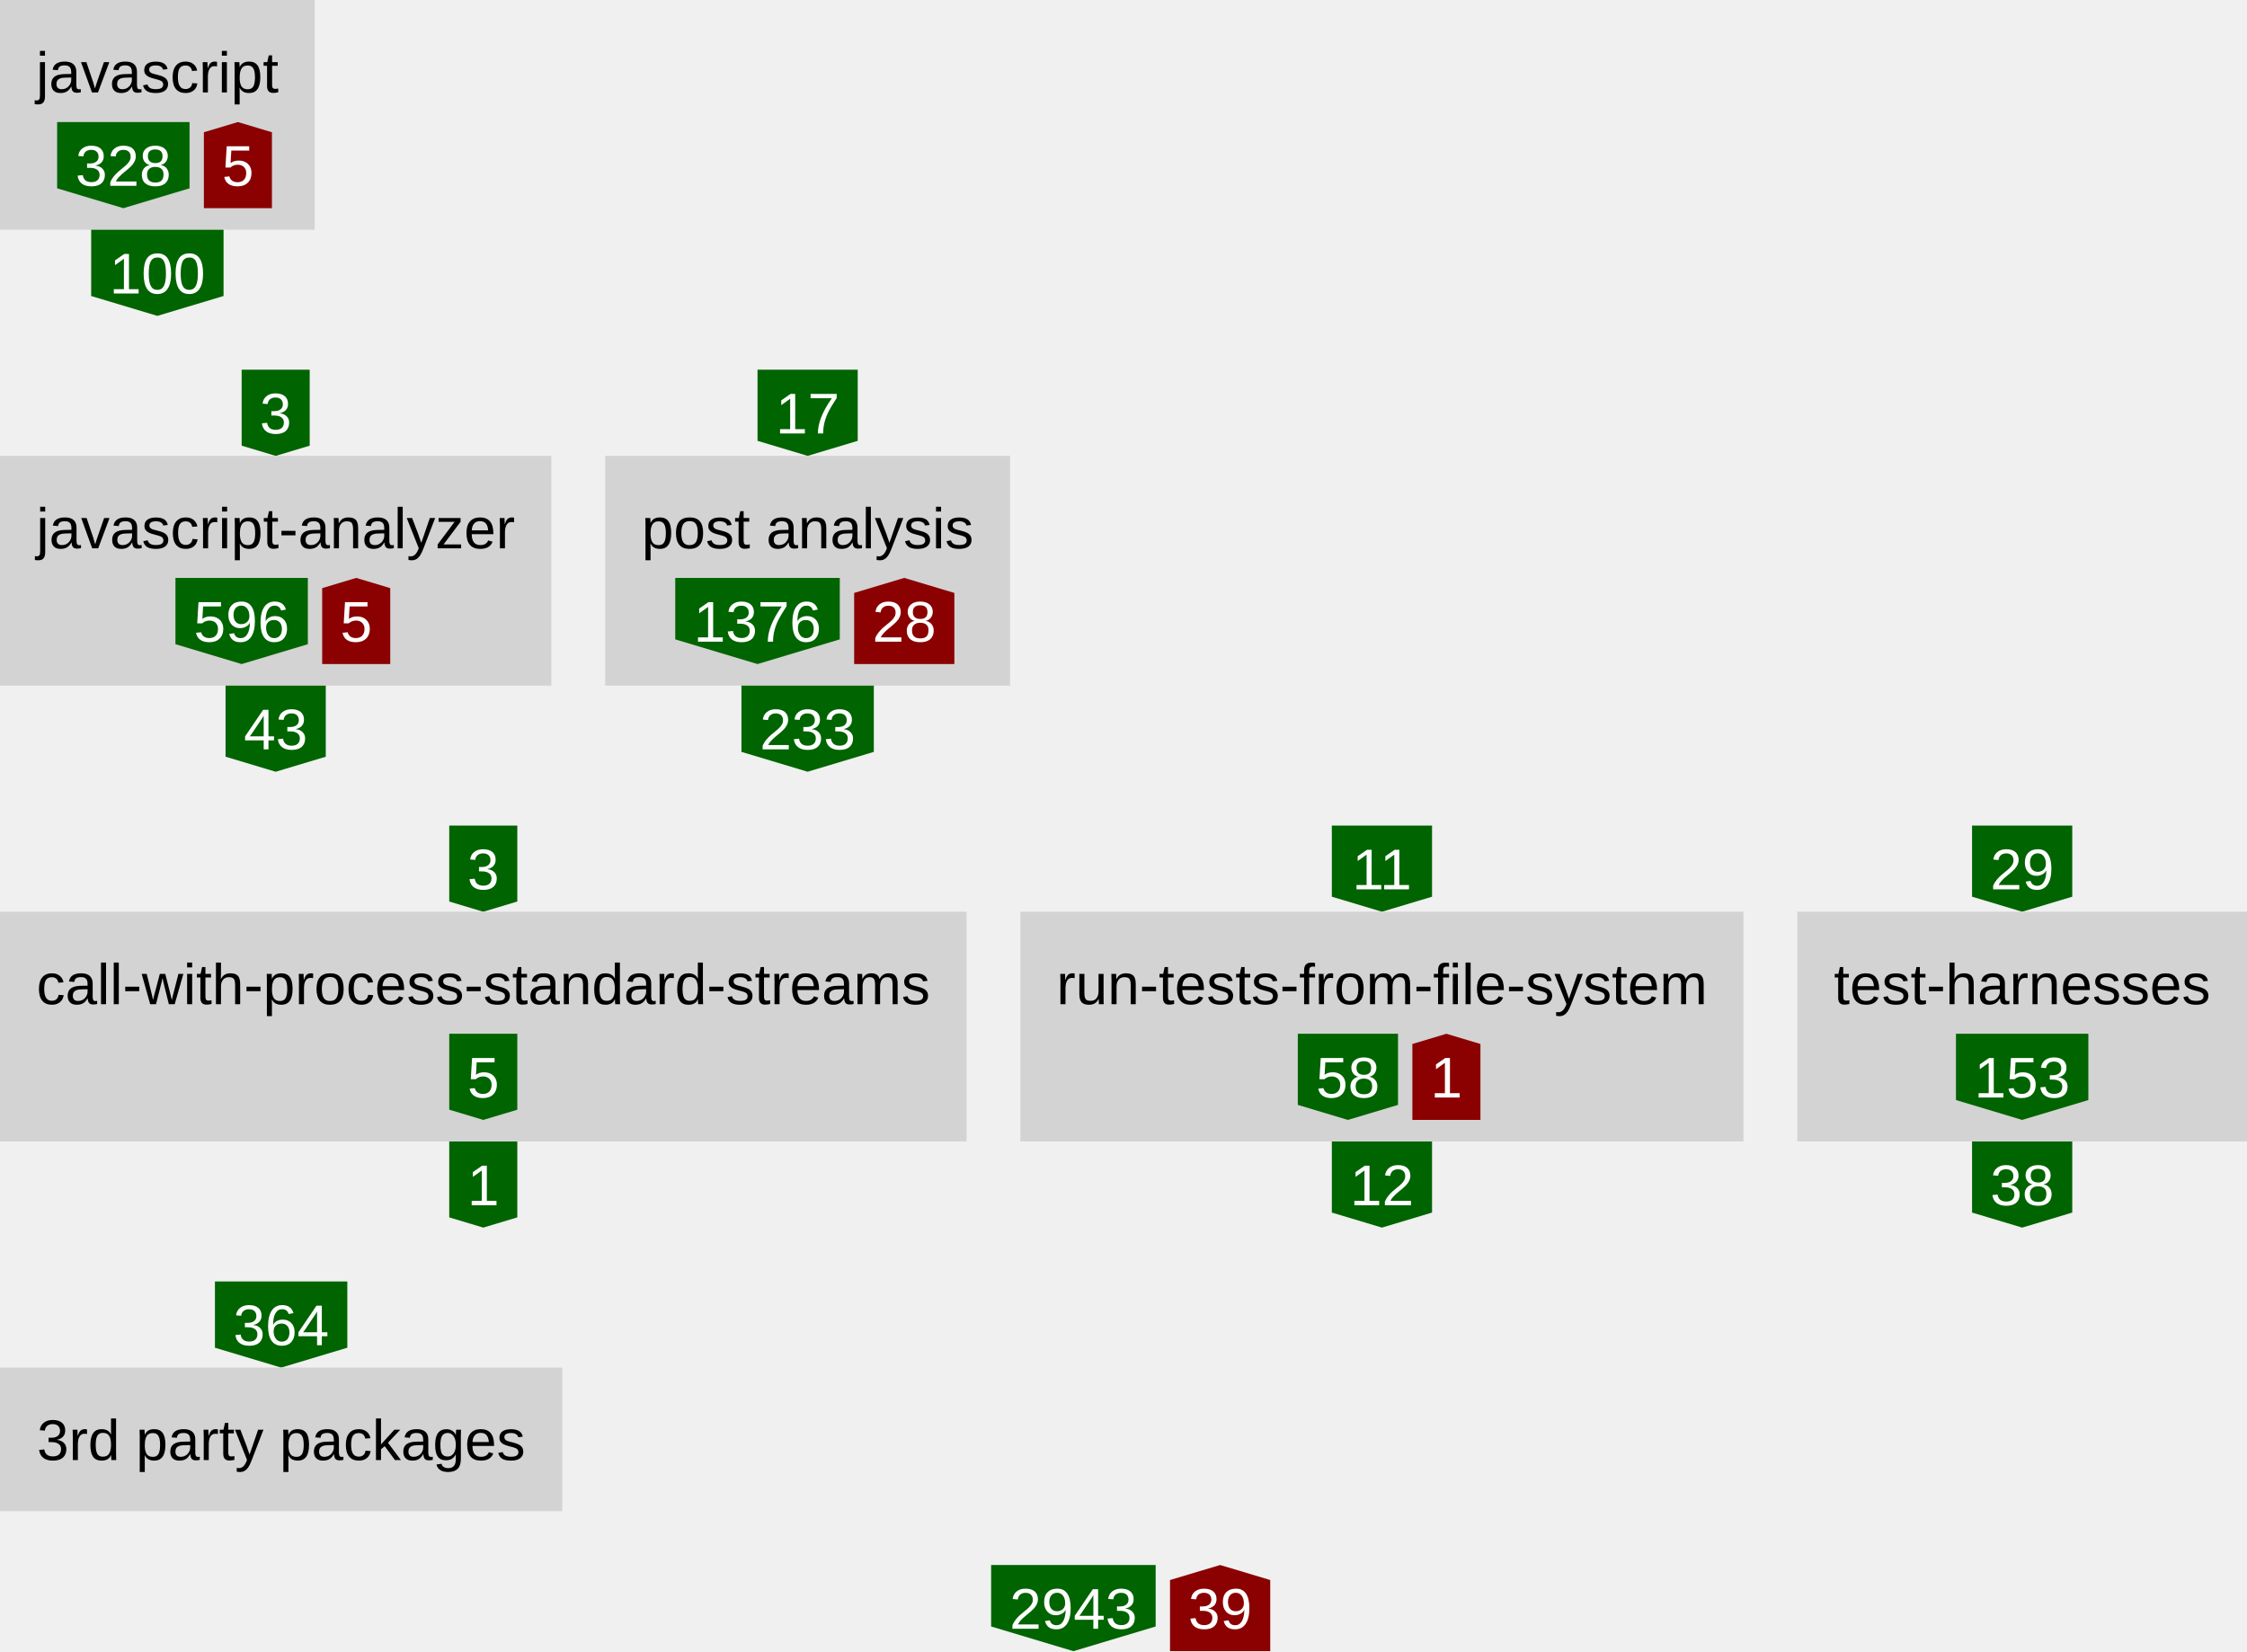
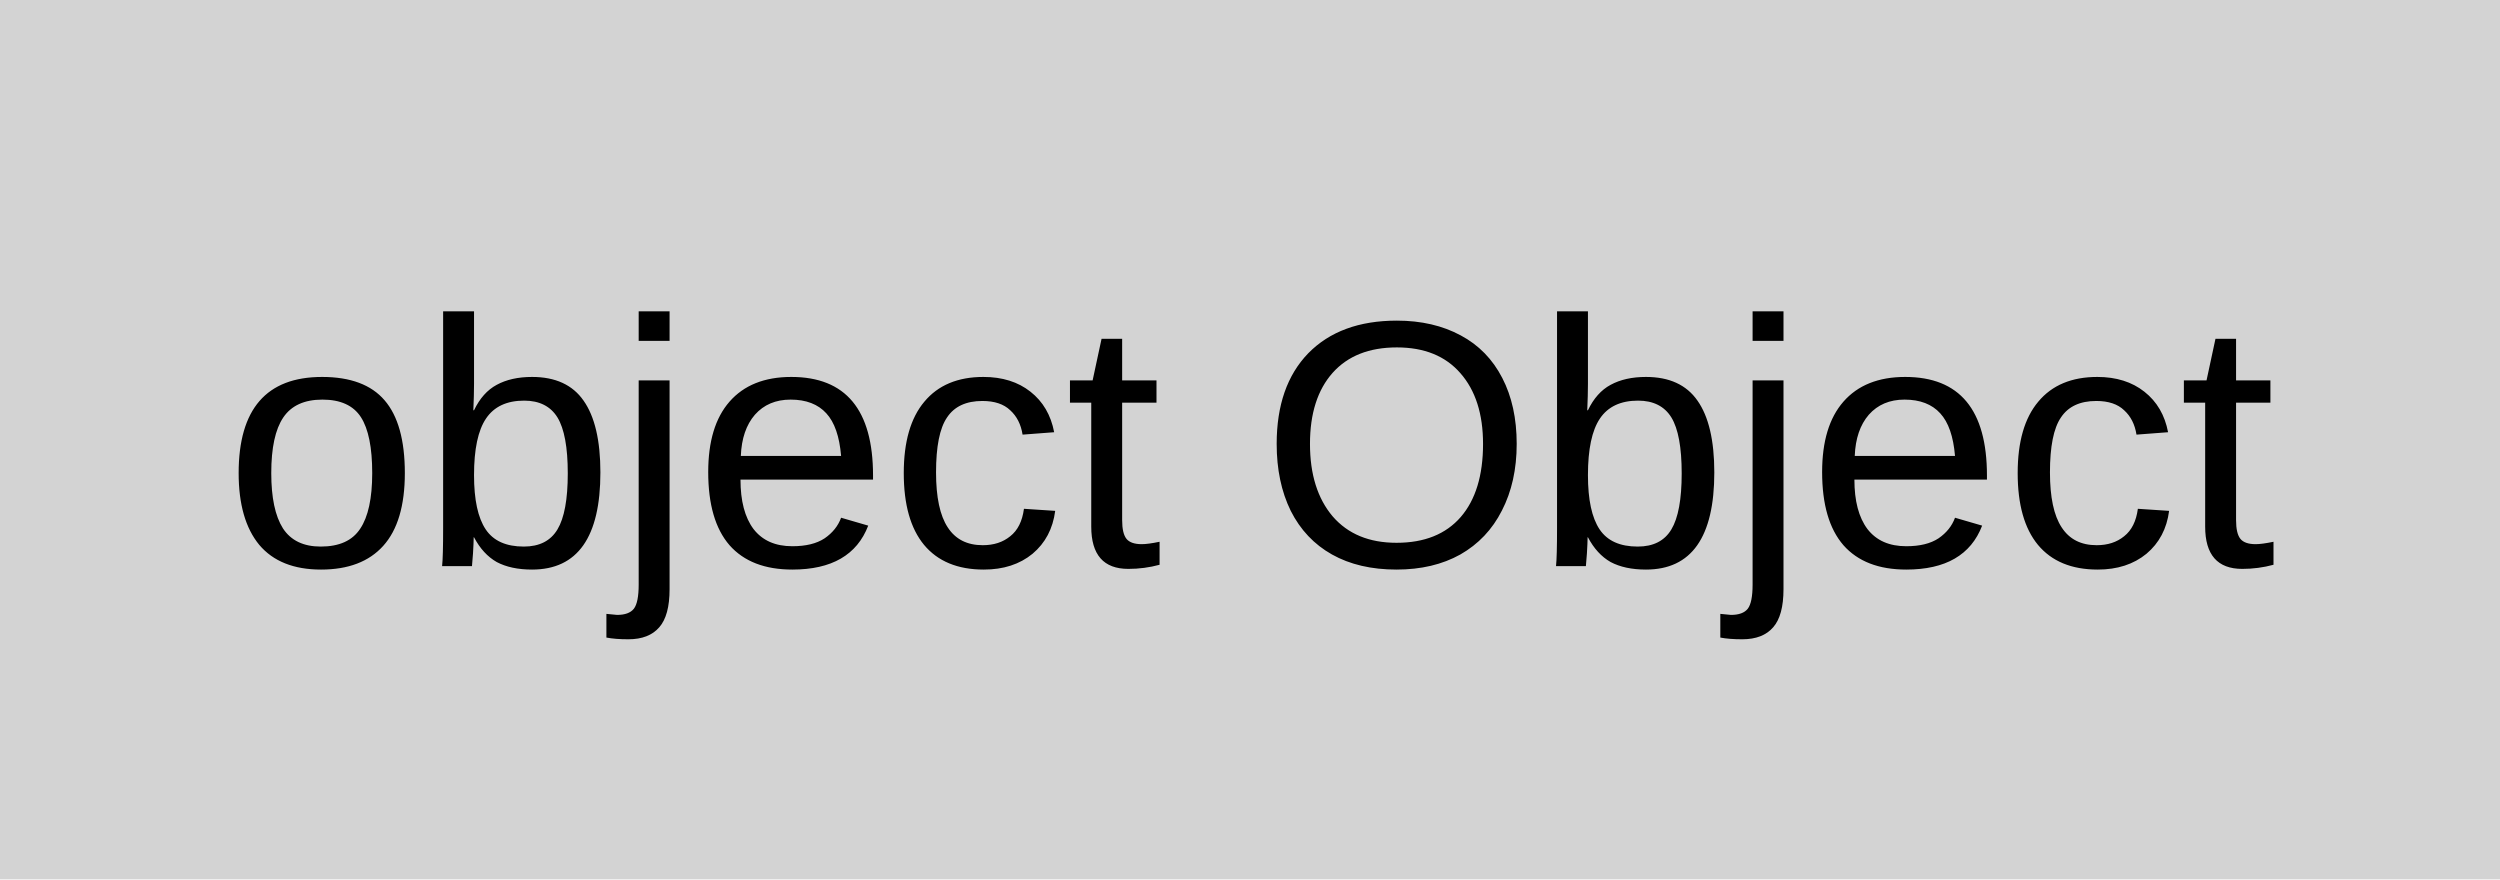
- <svg xmlns="http://www.w3.org/2000/svg" height="460" width="626">
+ <svg xmlns="http://www.w3.org/2000/svg" height="40" width="113.76">
  <defs>
    <style type="text/css">text{font-family:arial;font-size:16px}g.anonymous&gt;text{font-style:italic}g.parent&gt;rect{fill:none;stroke:gray}g.item&gt;rect{fill:lightgray}g.item&gt;text{text-anchor:middle}g.dependency&gt;text{fill:white;text-anchor:middle}</style>
  </defs>
  <symbol id="down-arrow" preserveAspectRatio="xMidYMax slice" viewBox="0,0,1,1">
    <polygon fill="darkgreen" points="0,0.85 0,0 1,0 1,0.85 0.5,1" />
  </symbol>
  <symbol id="right-arrow" preserveAspectRatio="xMaxYMid slice" viewBox="0,0,1,1">
    <polygon fill="darkred" points="0.85,0 0,0 0,1 0.85,1 1,0.5" />
  </symbol>
  <symbol id="up-arrow" preserveAspectRatio="xMidYMin slice" viewBox="0,0,1,1">
    <polygon fill="darkred" points="0,0.15 0,1 1,1 1,0.15 0.5,0" />
  </symbol>
  <g class="item">
-     <rect height="64" width="87.68" />
-     <text x="43.84" y="25.76">javascript</text>
-     <g class="dependency">
-       <use href="#down-arrow" height="24" width="36.88" x="15.92" y="34" />
-       <text x="34.36" y="51.76">328</text>
-     </g>
-     <g class="dependency">
-       <use href="#up-arrow" height="24" width="18.96" x="56.8" y="34" />
-       <text x="66.28" y="51.76">5</text>
-     </g>
-   </g>
-   <g class="dependency">
-     <use href="#down-arrow" height="24" width="36.88" x="25.4" y="64" />
-     <text x="43.84" y="81.76">100</text>
-   </g>
-   <g class="dependency">
-     <use href="#down-arrow" height="24" width="18.96" x="67.32" y="103" />
-     <text x="76.8" y="120.76">3</text>
-   </g>
-   <g class="item">
-     <rect height="64" width="153.6" y="127" />
-     <text x="76.8" y="152.76">javascript-analyzer</text>
-     <g class="dependency">
-       <use href="#down-arrow" height="24" width="36.88" x="48.88" y="161" />
-       <text x="67.32" y="178.76">596</text>
-     </g>
-     <g class="dependency">
-       <use href="#up-arrow" height="24" width="18.96" x="89.76" y="161" />
-       <text x="99.24" y="178.76">5</text>
-     </g>
-   </g>
-   <g class="dependency">
-     <use href="#down-arrow" height="24" width="27.92" x="62.84" y="191" />
-     <text x="76.8" y="208.76">43</text>
-   </g>
-   <g class="dependency">
-     <use href="#down-arrow" height="24" width="27.92" x="211.04" y="103" />
-     <text x="225" y="120.76">17</text>
-   </g>
-   <g class="item">
-     <rect height="64" width="112.8" x="168.6" y="127" />
-     <text x="225" y="152.76">post analysis</text>
-     <g class="dependency">
-       <use href="#down-arrow" height="24" width="45.84" x="188.12" y="161" />
-       <text x="211.04" y="178.76">1376</text>
-     </g>
-     <g class="dependency">
-       <use href="#up-arrow" height="24" width="27.92" x="237.96" y="161" />
-       <text x="251.92" y="178.76">28</text>
-     </g>
-   </g>
-   <g class="dependency">
-     <use href="#down-arrow" height="24" width="36.88" x="206.56" y="191" />
-     <text x="225" y="208.76">233</text>
-   </g>
-   <g class="dependency">
-     <use href="#down-arrow" height="24" width="18.96" x="125.16" y="230" />
-     <text x="134.64" y="247.76">3</text>
-   </g>
-   <g class="item">
-     <rect height="64" width="269.28" y="254" />
-     <text x="134.64" y="279.76">call-with-process-standard-streams</text>
-     <g class="dependency">
-       <use href="#down-arrow" height="24" width="18.96" x="125.16" y="288" />
-       <text x="134.64" y="305.76">5</text>
-     </g>
-   </g>
-   <g class="dependency">
-     <use href="#down-arrow" height="24" width="18.96" x="125.16" y="318" />
-     <text x="134.64" y="335.76">1</text>
-   </g>
-   <g class="dependency">
-     <use href="#down-arrow" height="24" width="27.92" x="371.04" y="230" />
-     <text x="385" y="247.76">11</text>
-   </g>
-   <g class="item">
-     <rect height="64" width="201.44" x="284.28" y="254" />
-     <text x="385" y="279.76">run-tests-from-file-system</text>
-     <g class="dependency">
-       <use href="#down-arrow" height="24" width="27.92" x="361.56" y="288" />
-       <text x="375.52" y="305.76">58</text>
-     </g>
-     <g class="dependency">
-       <use href="#up-arrow" height="24" width="18.96" x="393.48" y="288" />
-       <text x="402.96" y="305.76">1</text>
-     </g>
-   </g>
-   <g class="dependency">
-     <use href="#down-arrow" height="24" width="27.92" x="371.04" y="318" />
-     <text x="385" y="335.76">12</text>
-   </g>
-   <g class="dependency">
-     <use href="#down-arrow" height="24" width="27.92" x="549.4" y="230" />
-     <text x="563.36" y="247.76">29</text>
-   </g>
-   <g class="item">
-     <rect height="64" width="125.28" x="500.72" y="254" />
-     <text x="563.36" y="279.76">test-harnesses</text>
-     <g class="dependency">
-       <use href="#down-arrow" height="24" width="36.88" x="544.92" y="288" />
-       <text x="563.36" y="305.76">153</text>
-     </g>
-   </g>
-   <g class="dependency">
-     <use href="#down-arrow" height="24" width="27.92" x="549.4" y="318" />
-     <text x="563.36" y="335.76">38</text>
-   </g>
-   <g class="dependency">
-     <use href="#down-arrow" height="24" width="36.88" x="59.88" y="357" />
-     <text x="78.32" y="374.76">364</text>
-   </g>
-   <g class="item">
-     <rect height="40" width="156.64" y="381" />
-     <text x="78.32" y="406.76">3rd party packages</text>
-   </g>
-   <g class="dependency">
-     <use href="#down-arrow" height="24" width="45.84" x="276.12" y="436" />
-     <text x="299.04" y="453.76">2943</text>
-   </g>
-   <g class="dependency">
-     <use href="#up-arrow" height="24" width="27.92" x="325.96" y="436" />
-     <text x="339.92" y="453.76">39</text>
+     <rect height="40" width="113.76" />
+     <text x="56.88" y="25.76">object Object</text>
  </g>
</svg>
